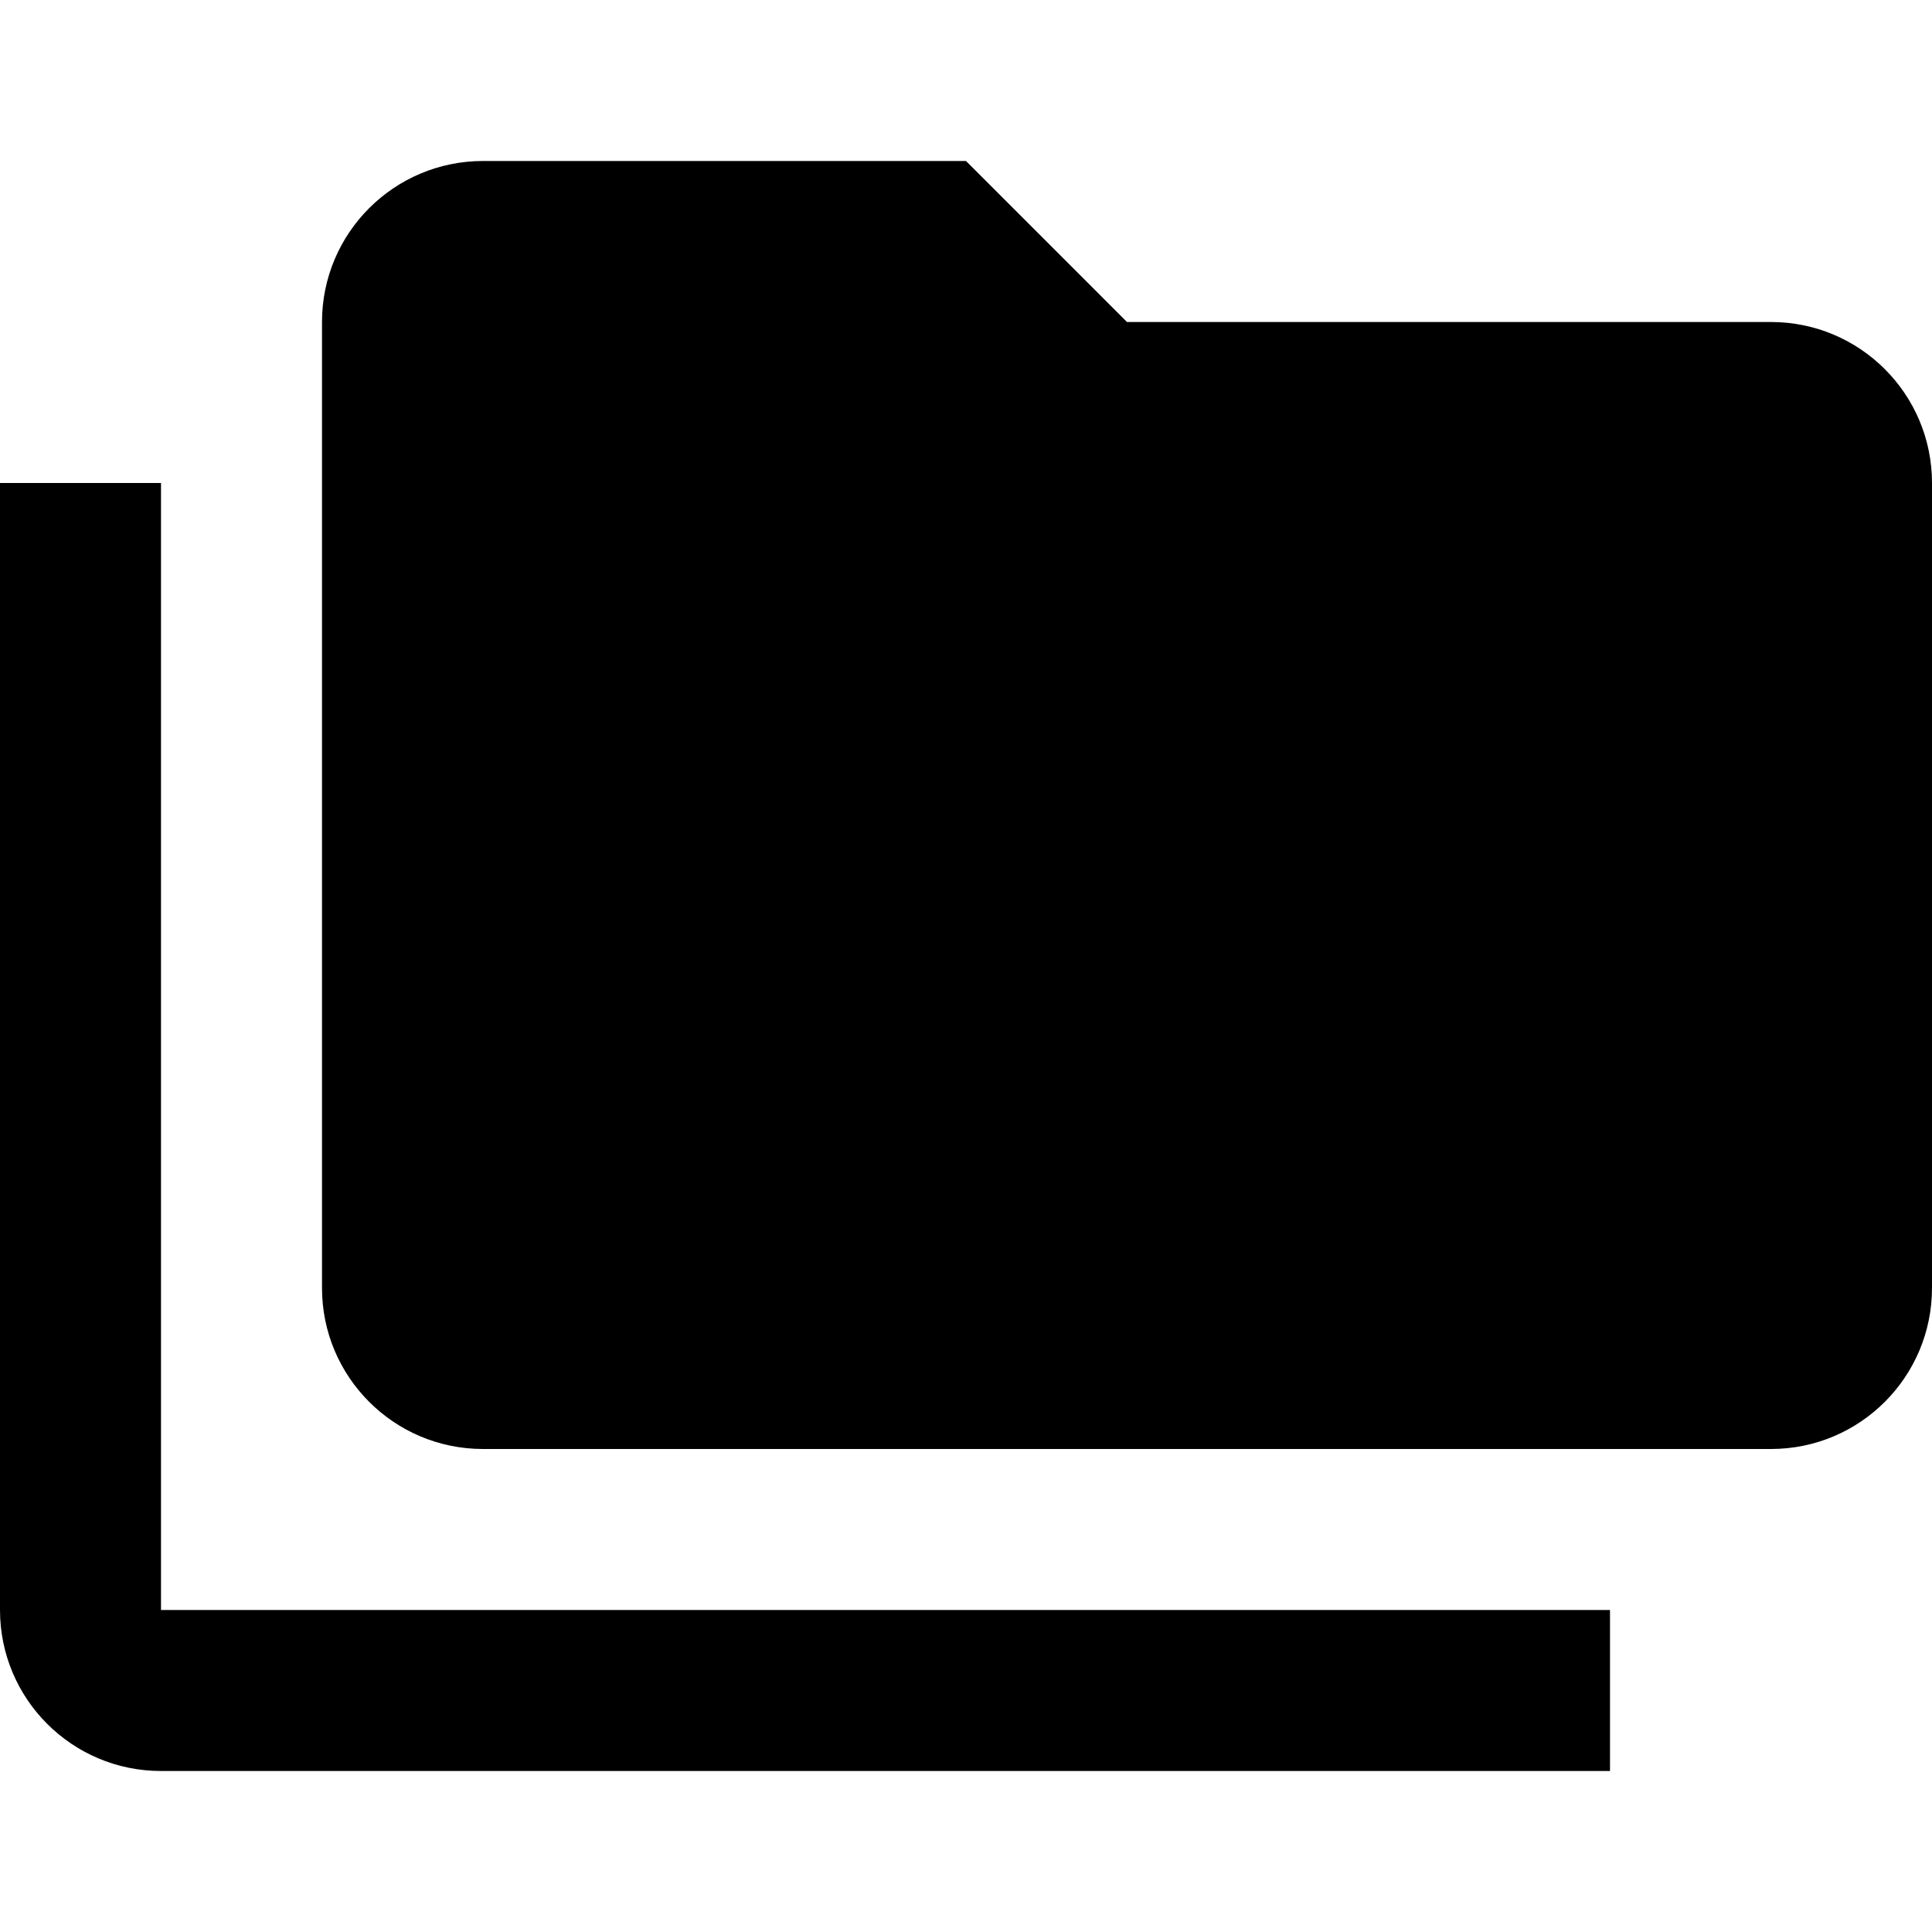
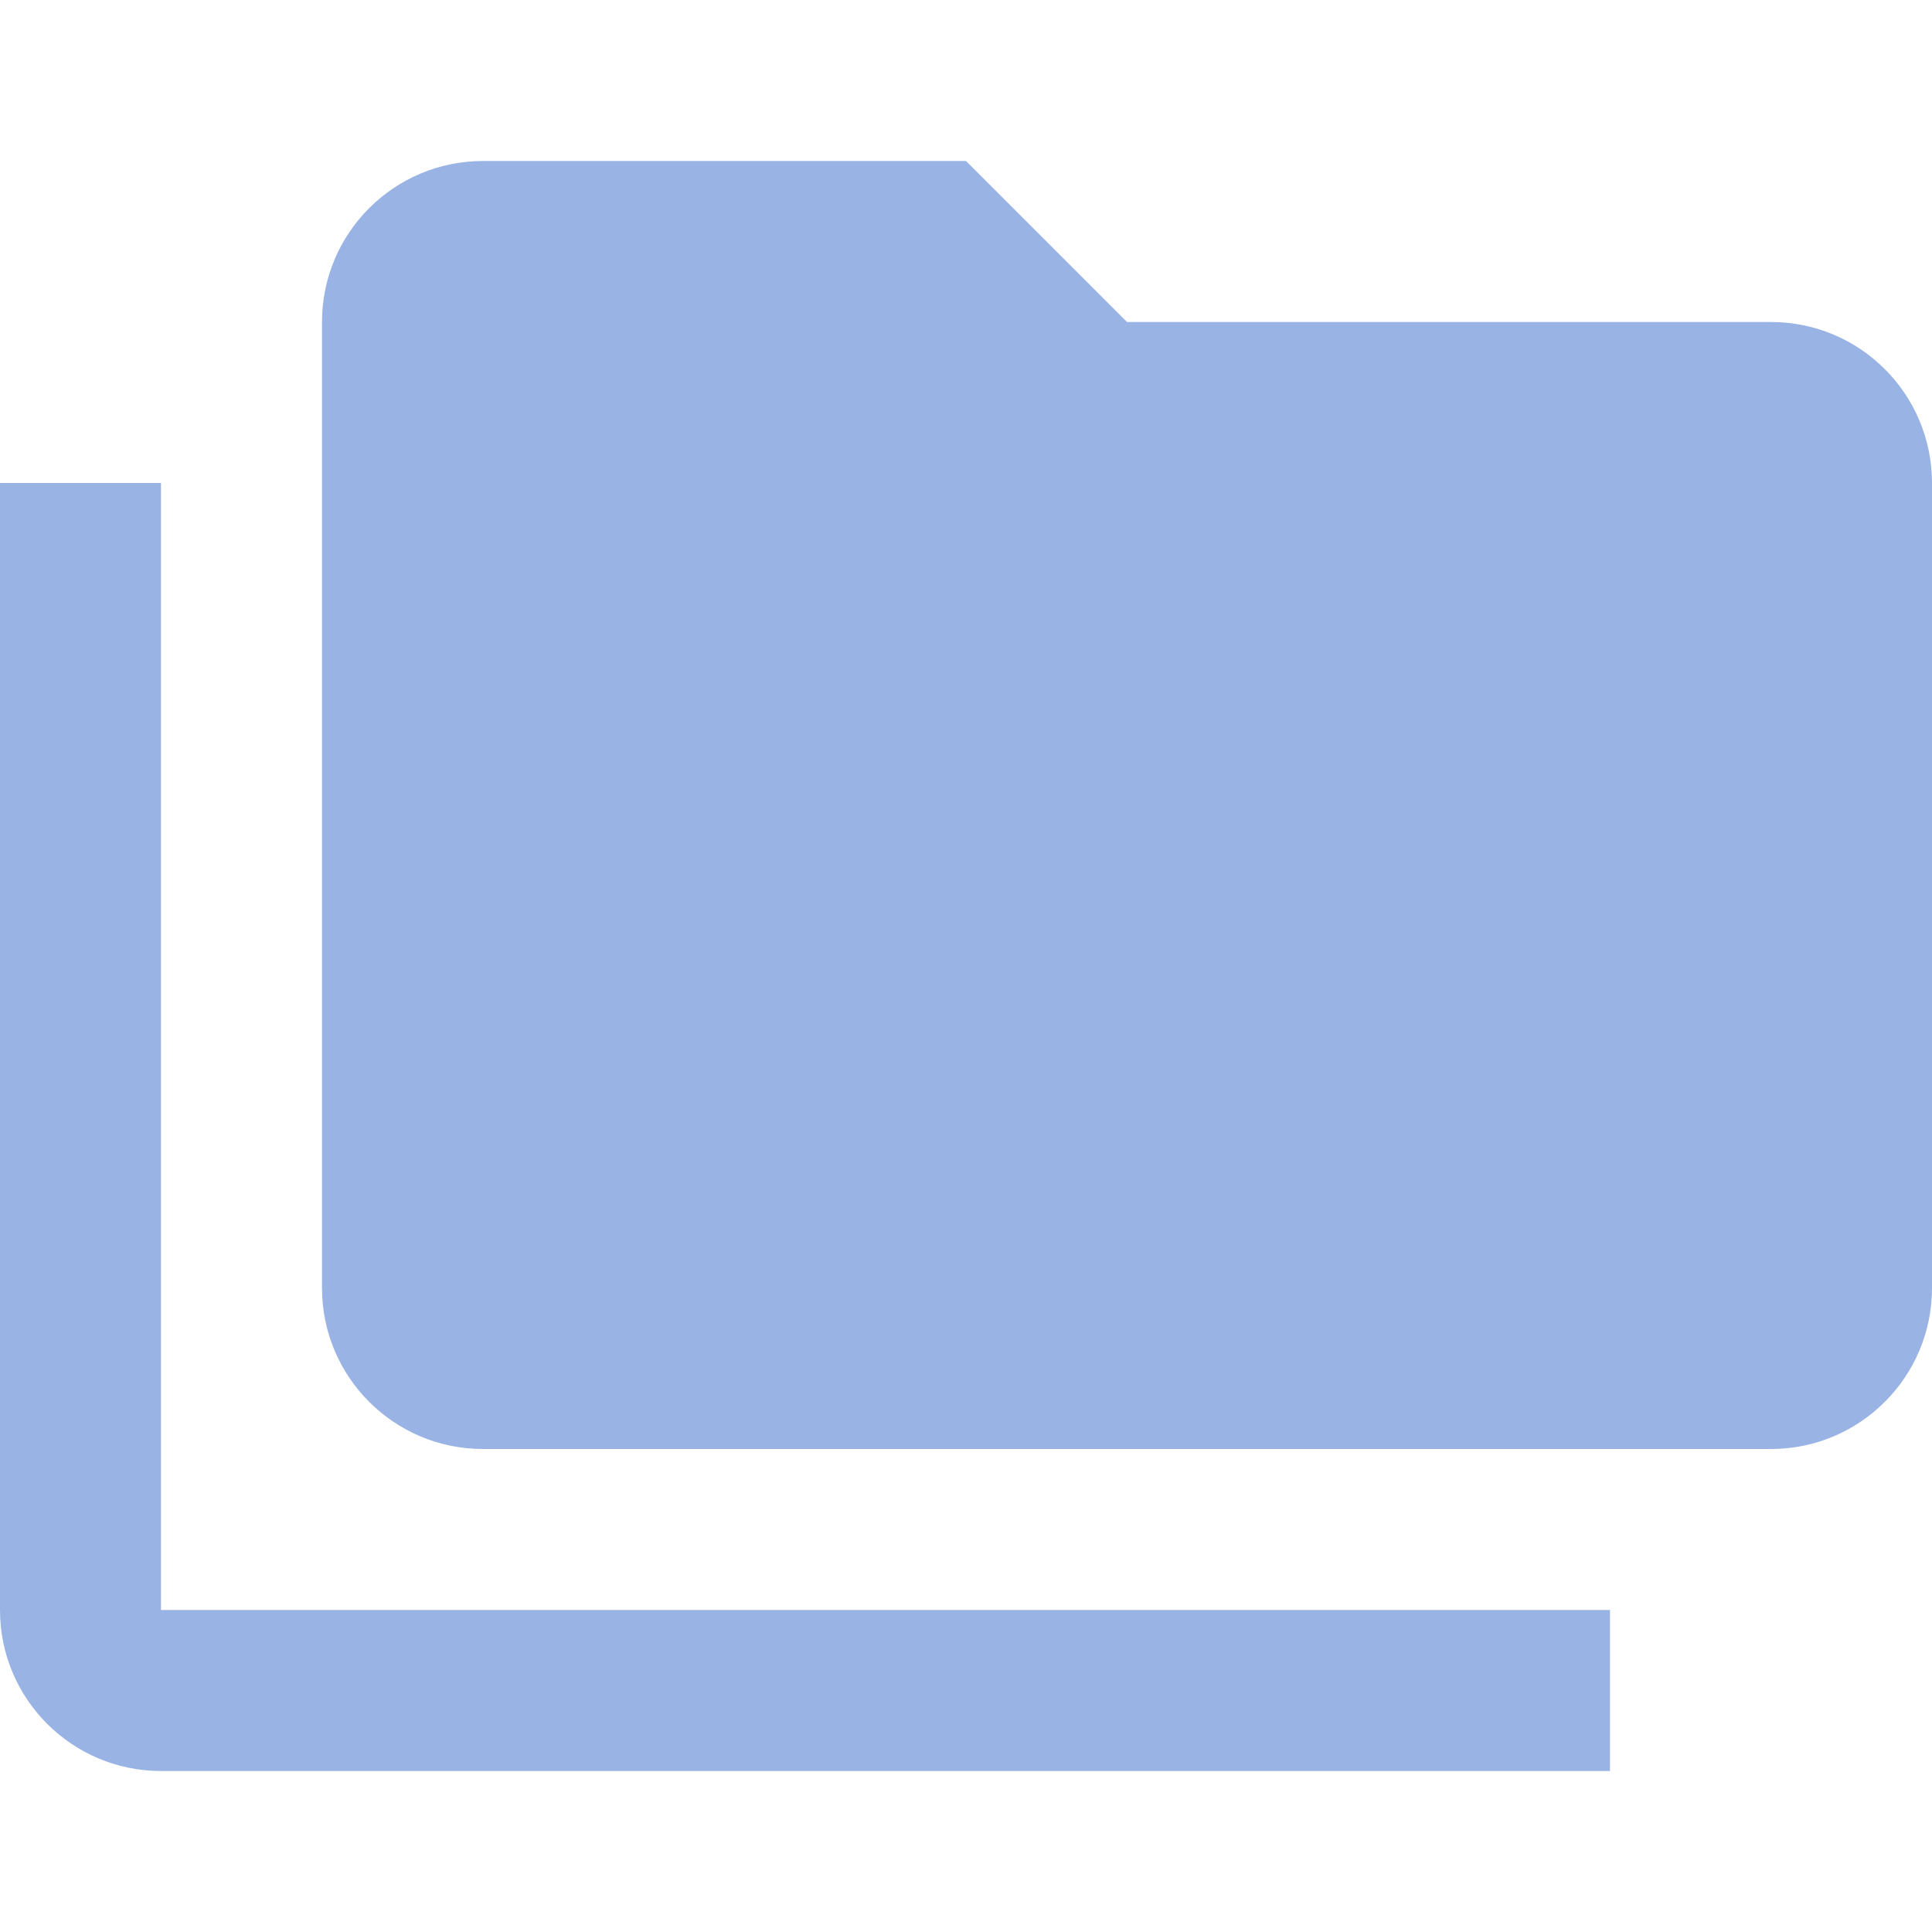
- <svg xmlns="http://www.w3.org/2000/svg" viewBox="0 0 24 24">
+ <svg xmlns="http://www.w3.org/2000/svg" fill="#98b3e4" viewBox="0 0 24 24">
  <path d="M22,4H14L12,2H6A2,2 0 0,0 4,4V16A2,2 0 0,0 6,18H22A2,2 0 0,0 24,16V6A2,2 0 0,0 22,4M2,6H0V11H0V20A2,2 0 0,0 2,22H20V20H2V6Z" />
</svg>
